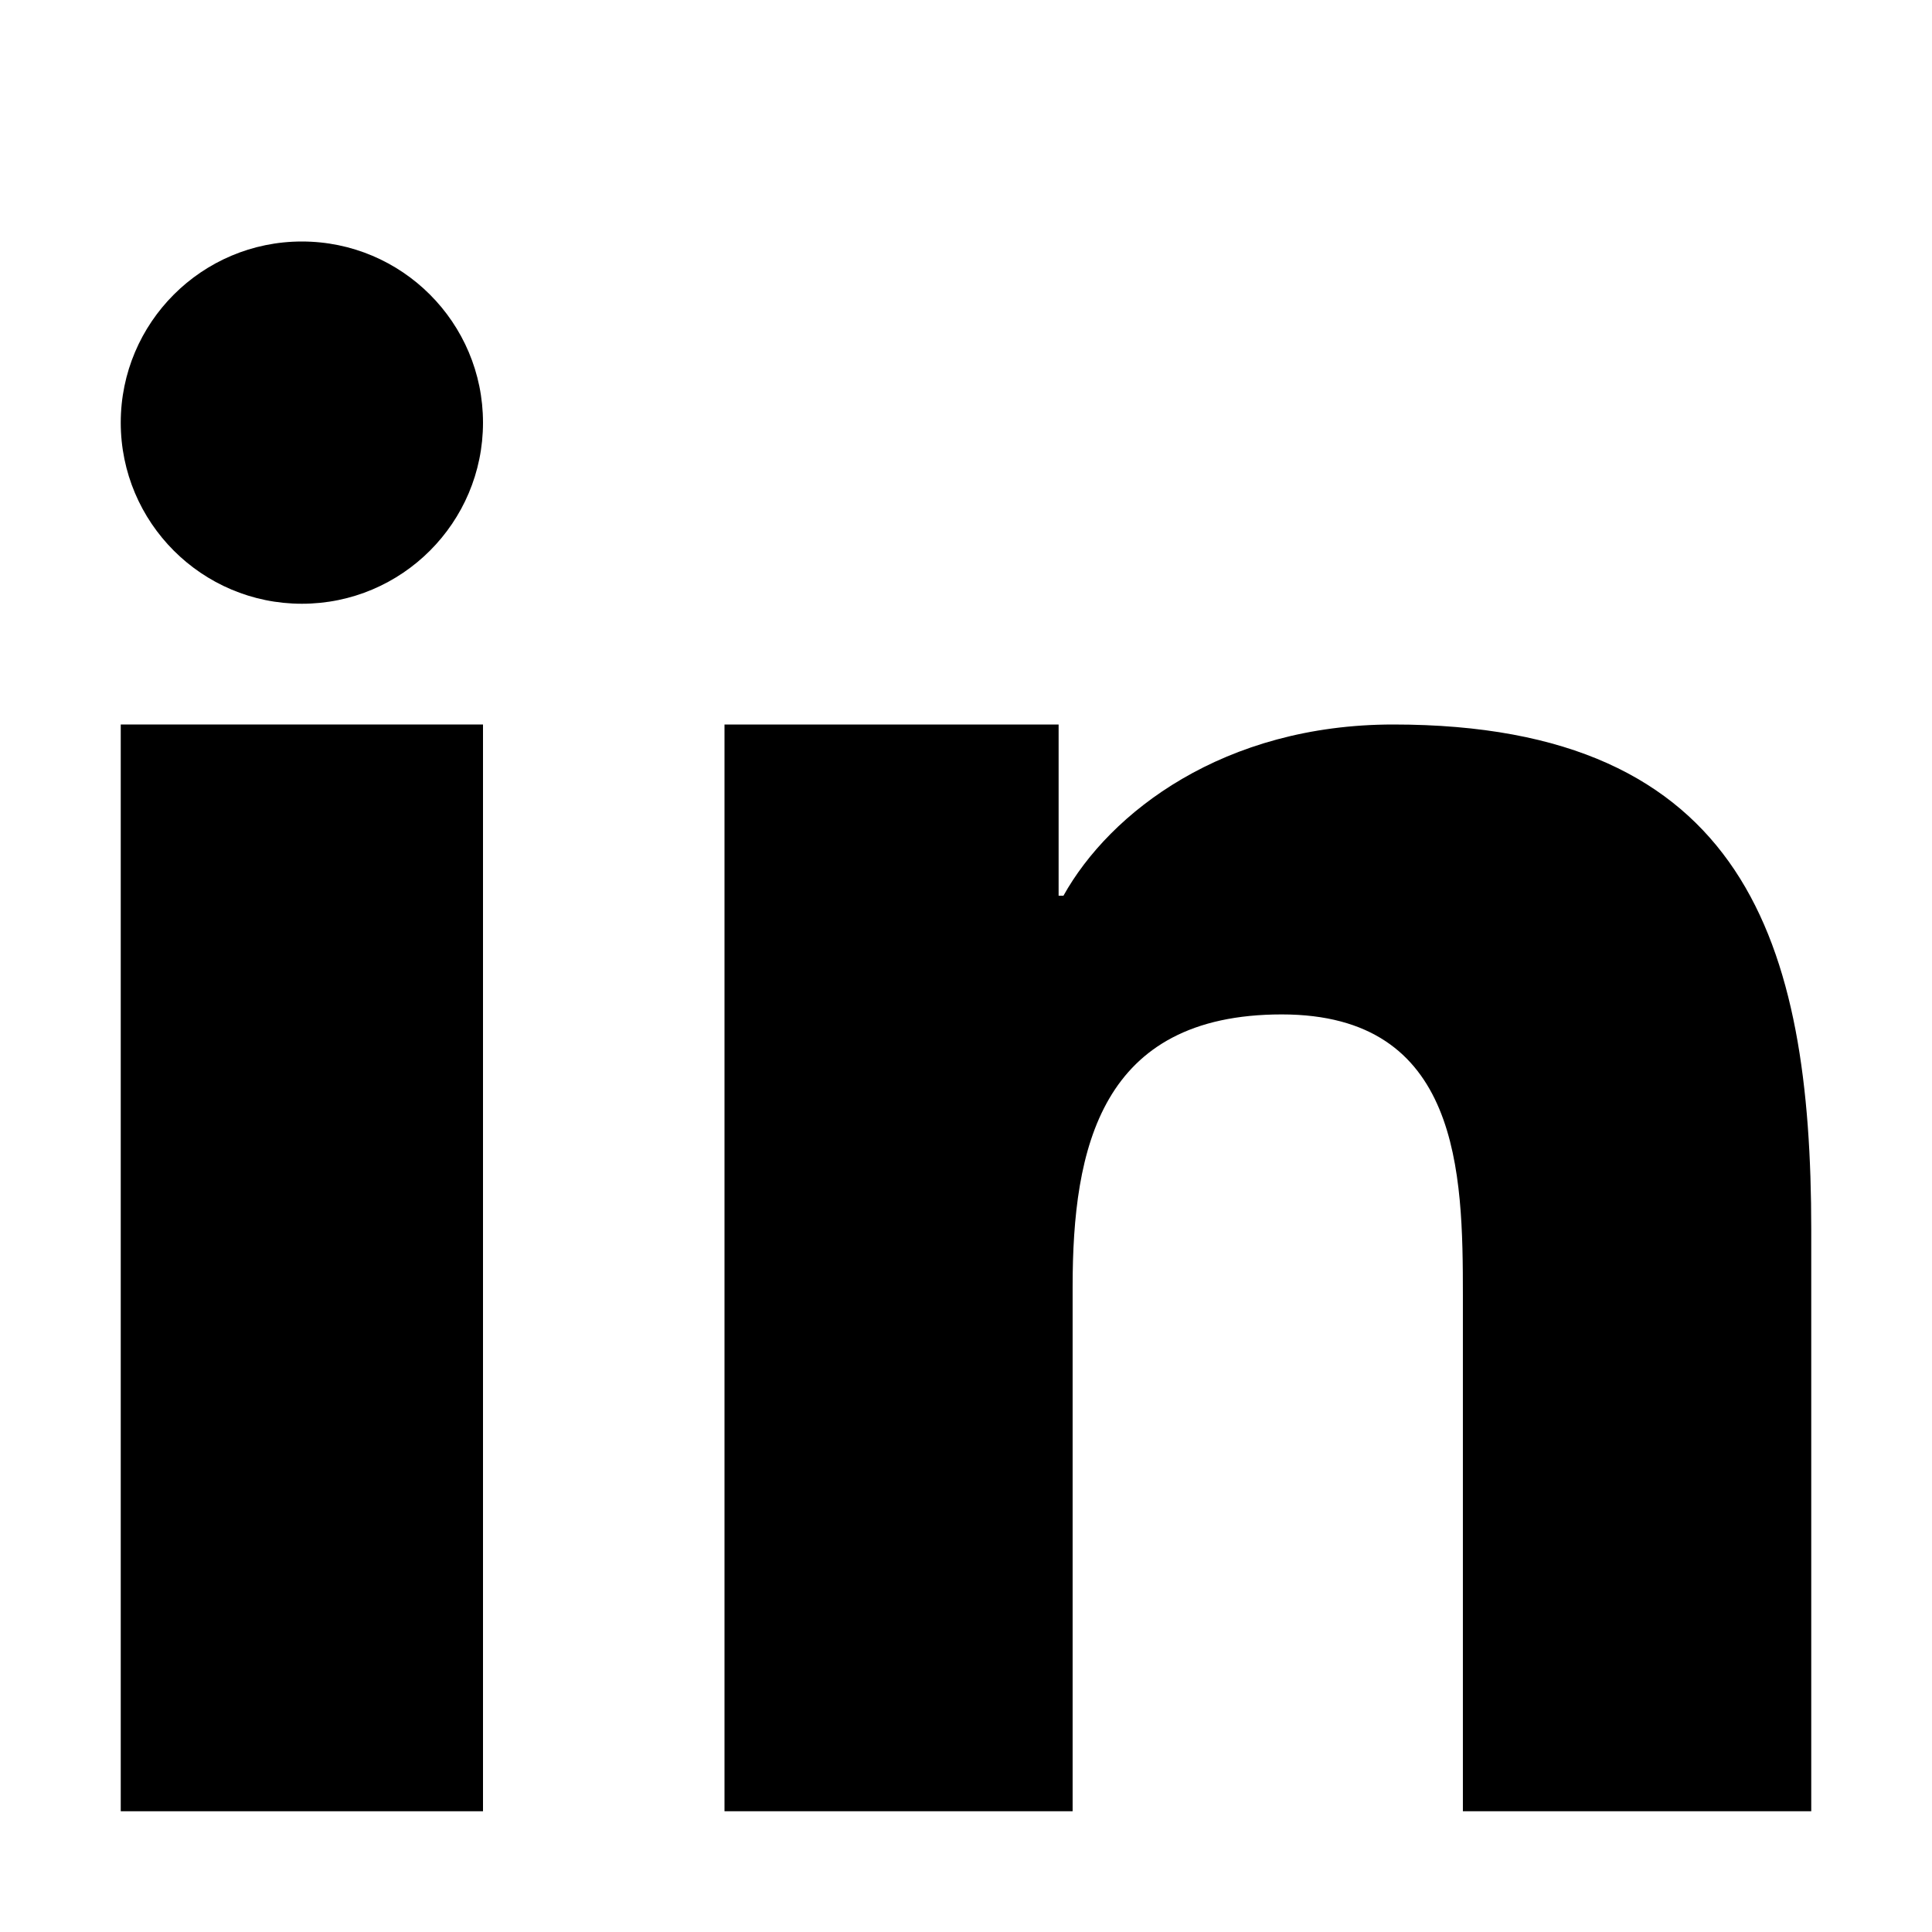
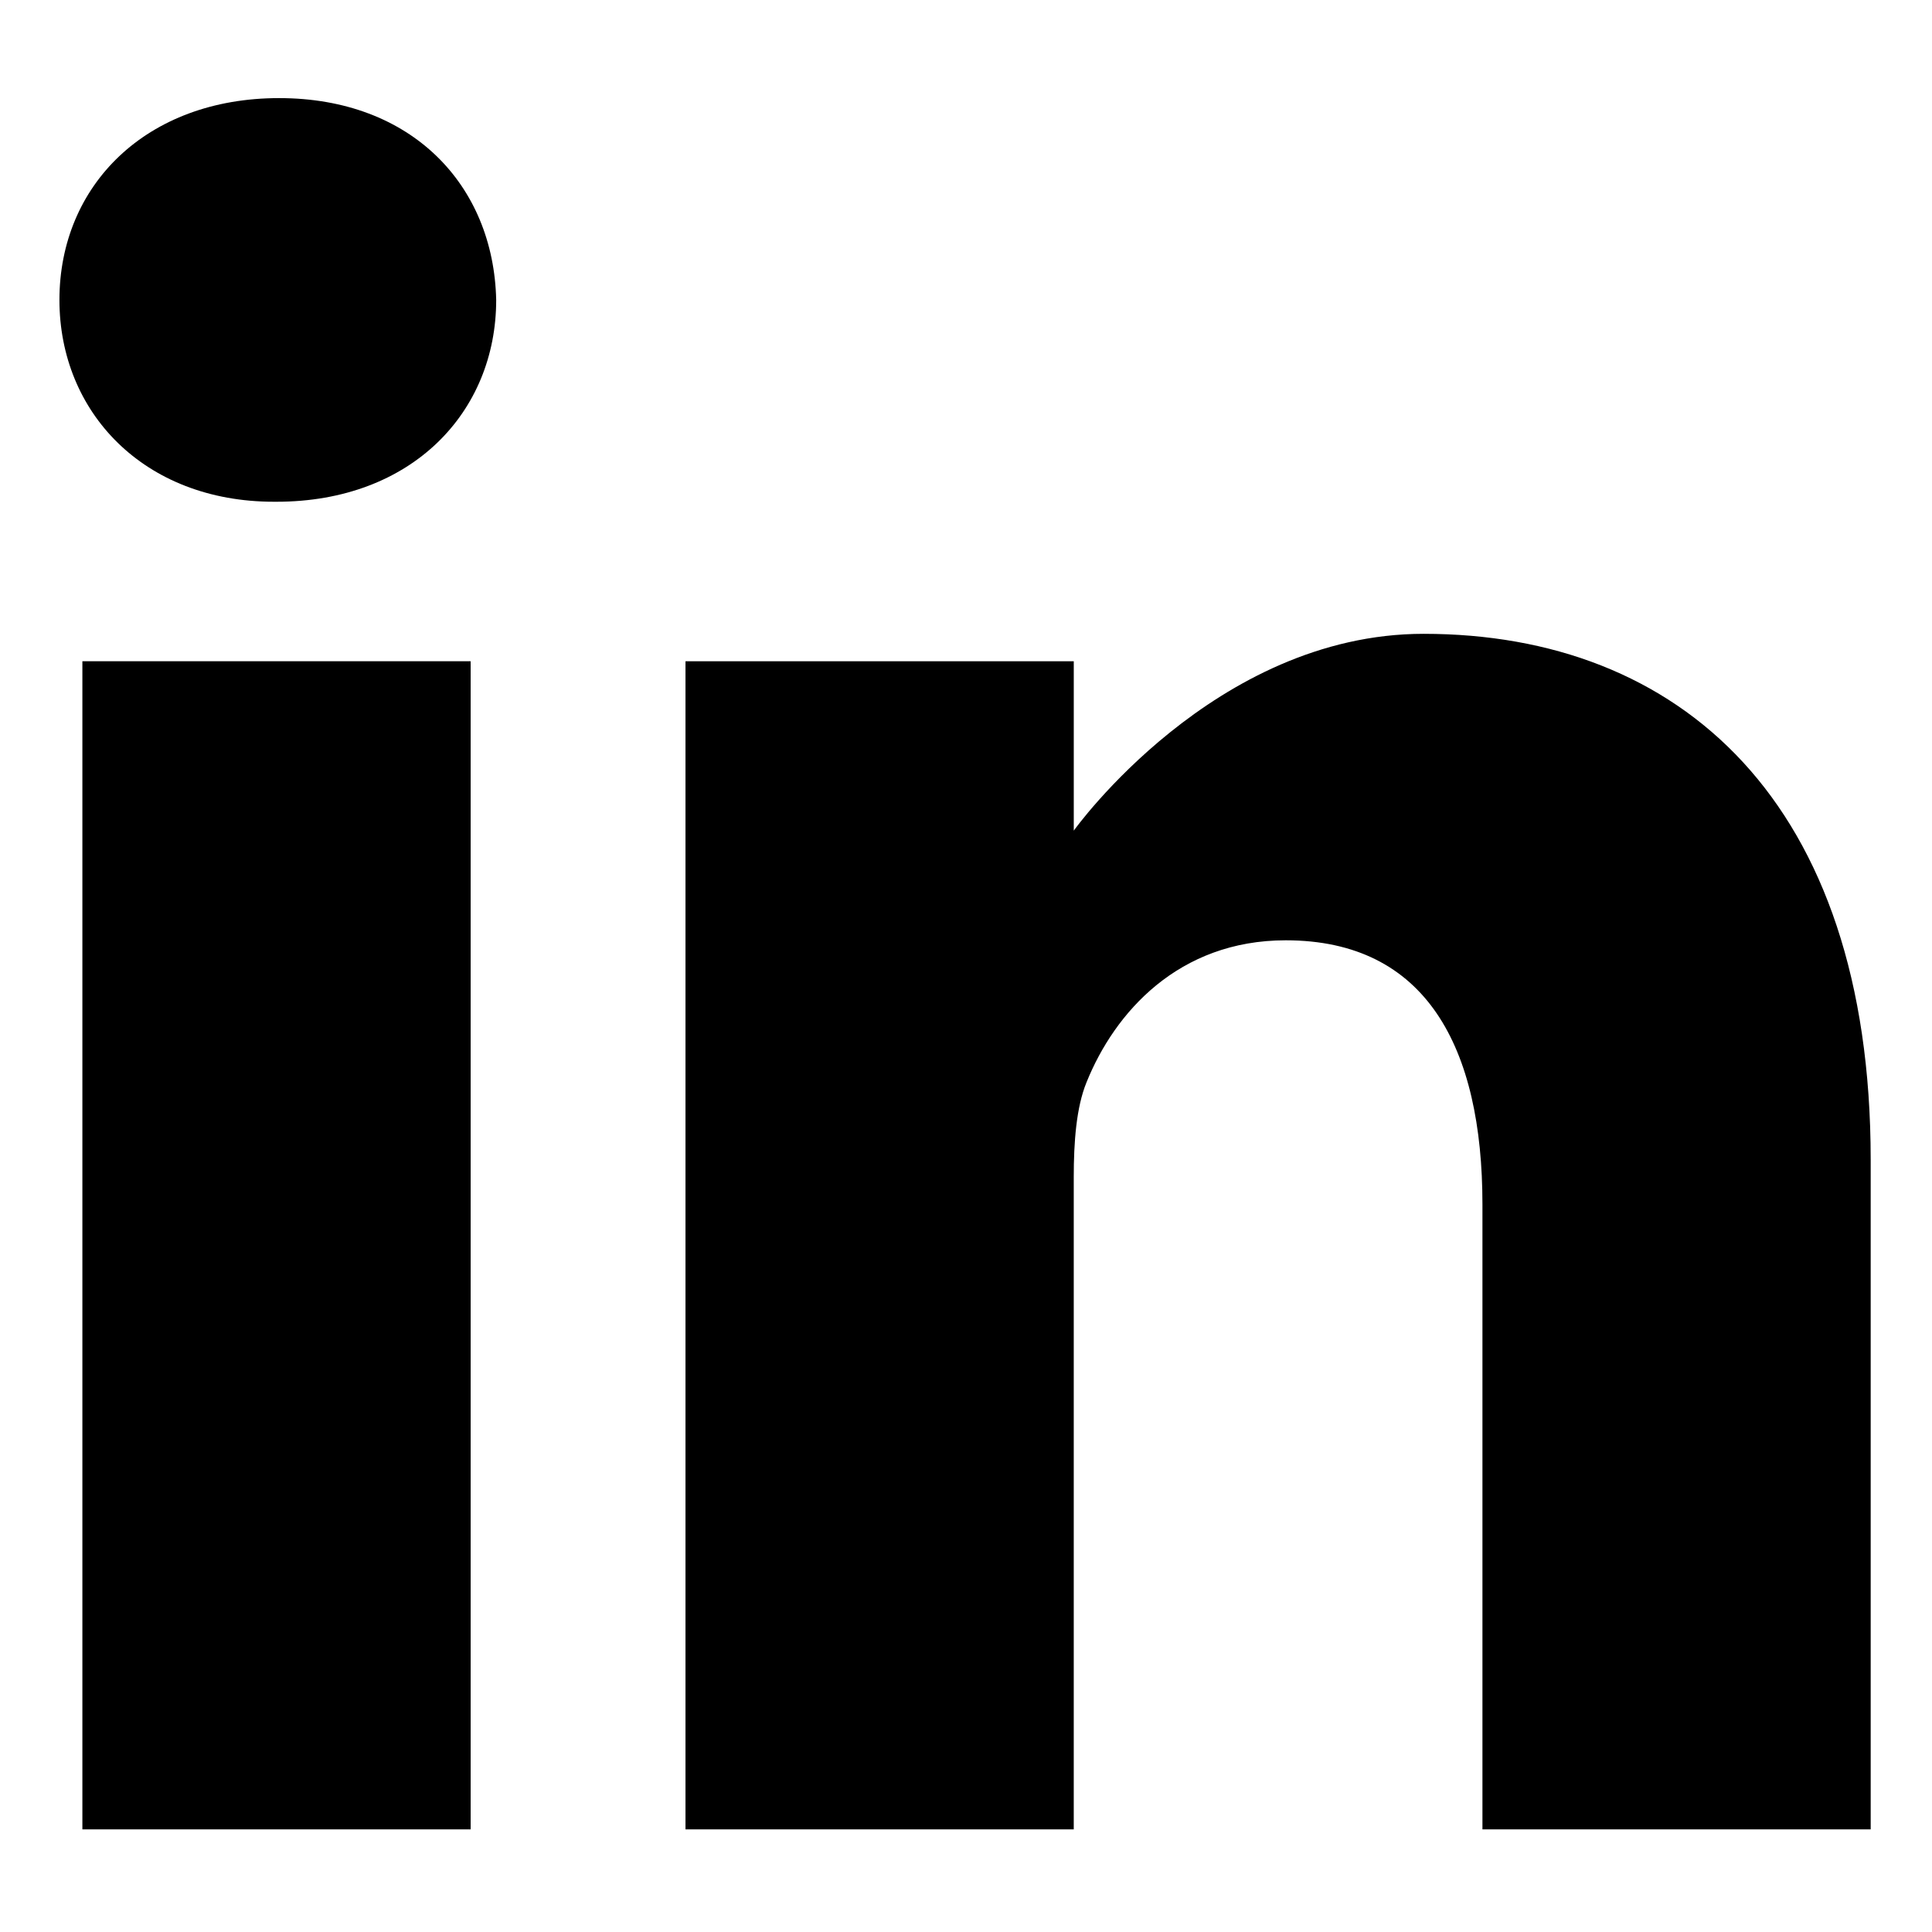
- <svg xmlns="http://www.w3.org/2000/svg" version="1.1" width="30" height="30" viewBox="0 0 16 16">
-   <path fill="#000000" d="M6 6h2.767v1.418h0.040c0.385-0.691 1.327-1.418 2.732-1.418 2.921 0 3.461 1.818 3.461 4.183v4.817h-2.885v-4.27c0-1.018-0.021-2.329-1.5-2.329-1.502 0-1.732 1.109-1.732 2.255v4.344h-2.883v-9z" />
-   <path fill="#000000" d="M1 6h3v9h-3v-9z" />
-   <path fill="#000000" d="M4 3.5c0 0.828-0.672 1.5-1.5 1.5s-1.5-0.672-1.5-1.5c0-0.828 0.672-1.5 1.5-1.5s1.5 0.672 1.5 1.5z" />
+ <svg xmlns="http://www.w3.org/2000/svg" height="682pt" viewBox="-21 -35 682.667 682" width="682pt">
+   <path d="m77.613-.668c-46.93 0-77.613 30.816-77.613 71.32 0 39.609 29.77 71.305 75.812 71.305h.891c47.848 0 77.625-31.695 77.625-71.305-.895-40.504-29.777-71.32-76.715-71.32zm0 0" />
+   <path d="m8.109 198.312h137.195v412.758h-137.195zm0 0" />
+   <path d="m482.055 188.625c-74.012 0-123.641 69.547-123.641 69.547v-59.859h-137.199v412.758h137.191v-230.5c0-12.34.895-24.66 4.52-33.484 9.918-24.641 32.488-50.168 70.391-50.168 49.645 0 69.5 37.852 69.5 93.34v220.812h137.184v-236.668c0-126.781-67.688-185.777-157.945-185.777zm0 0" />
</svg>
